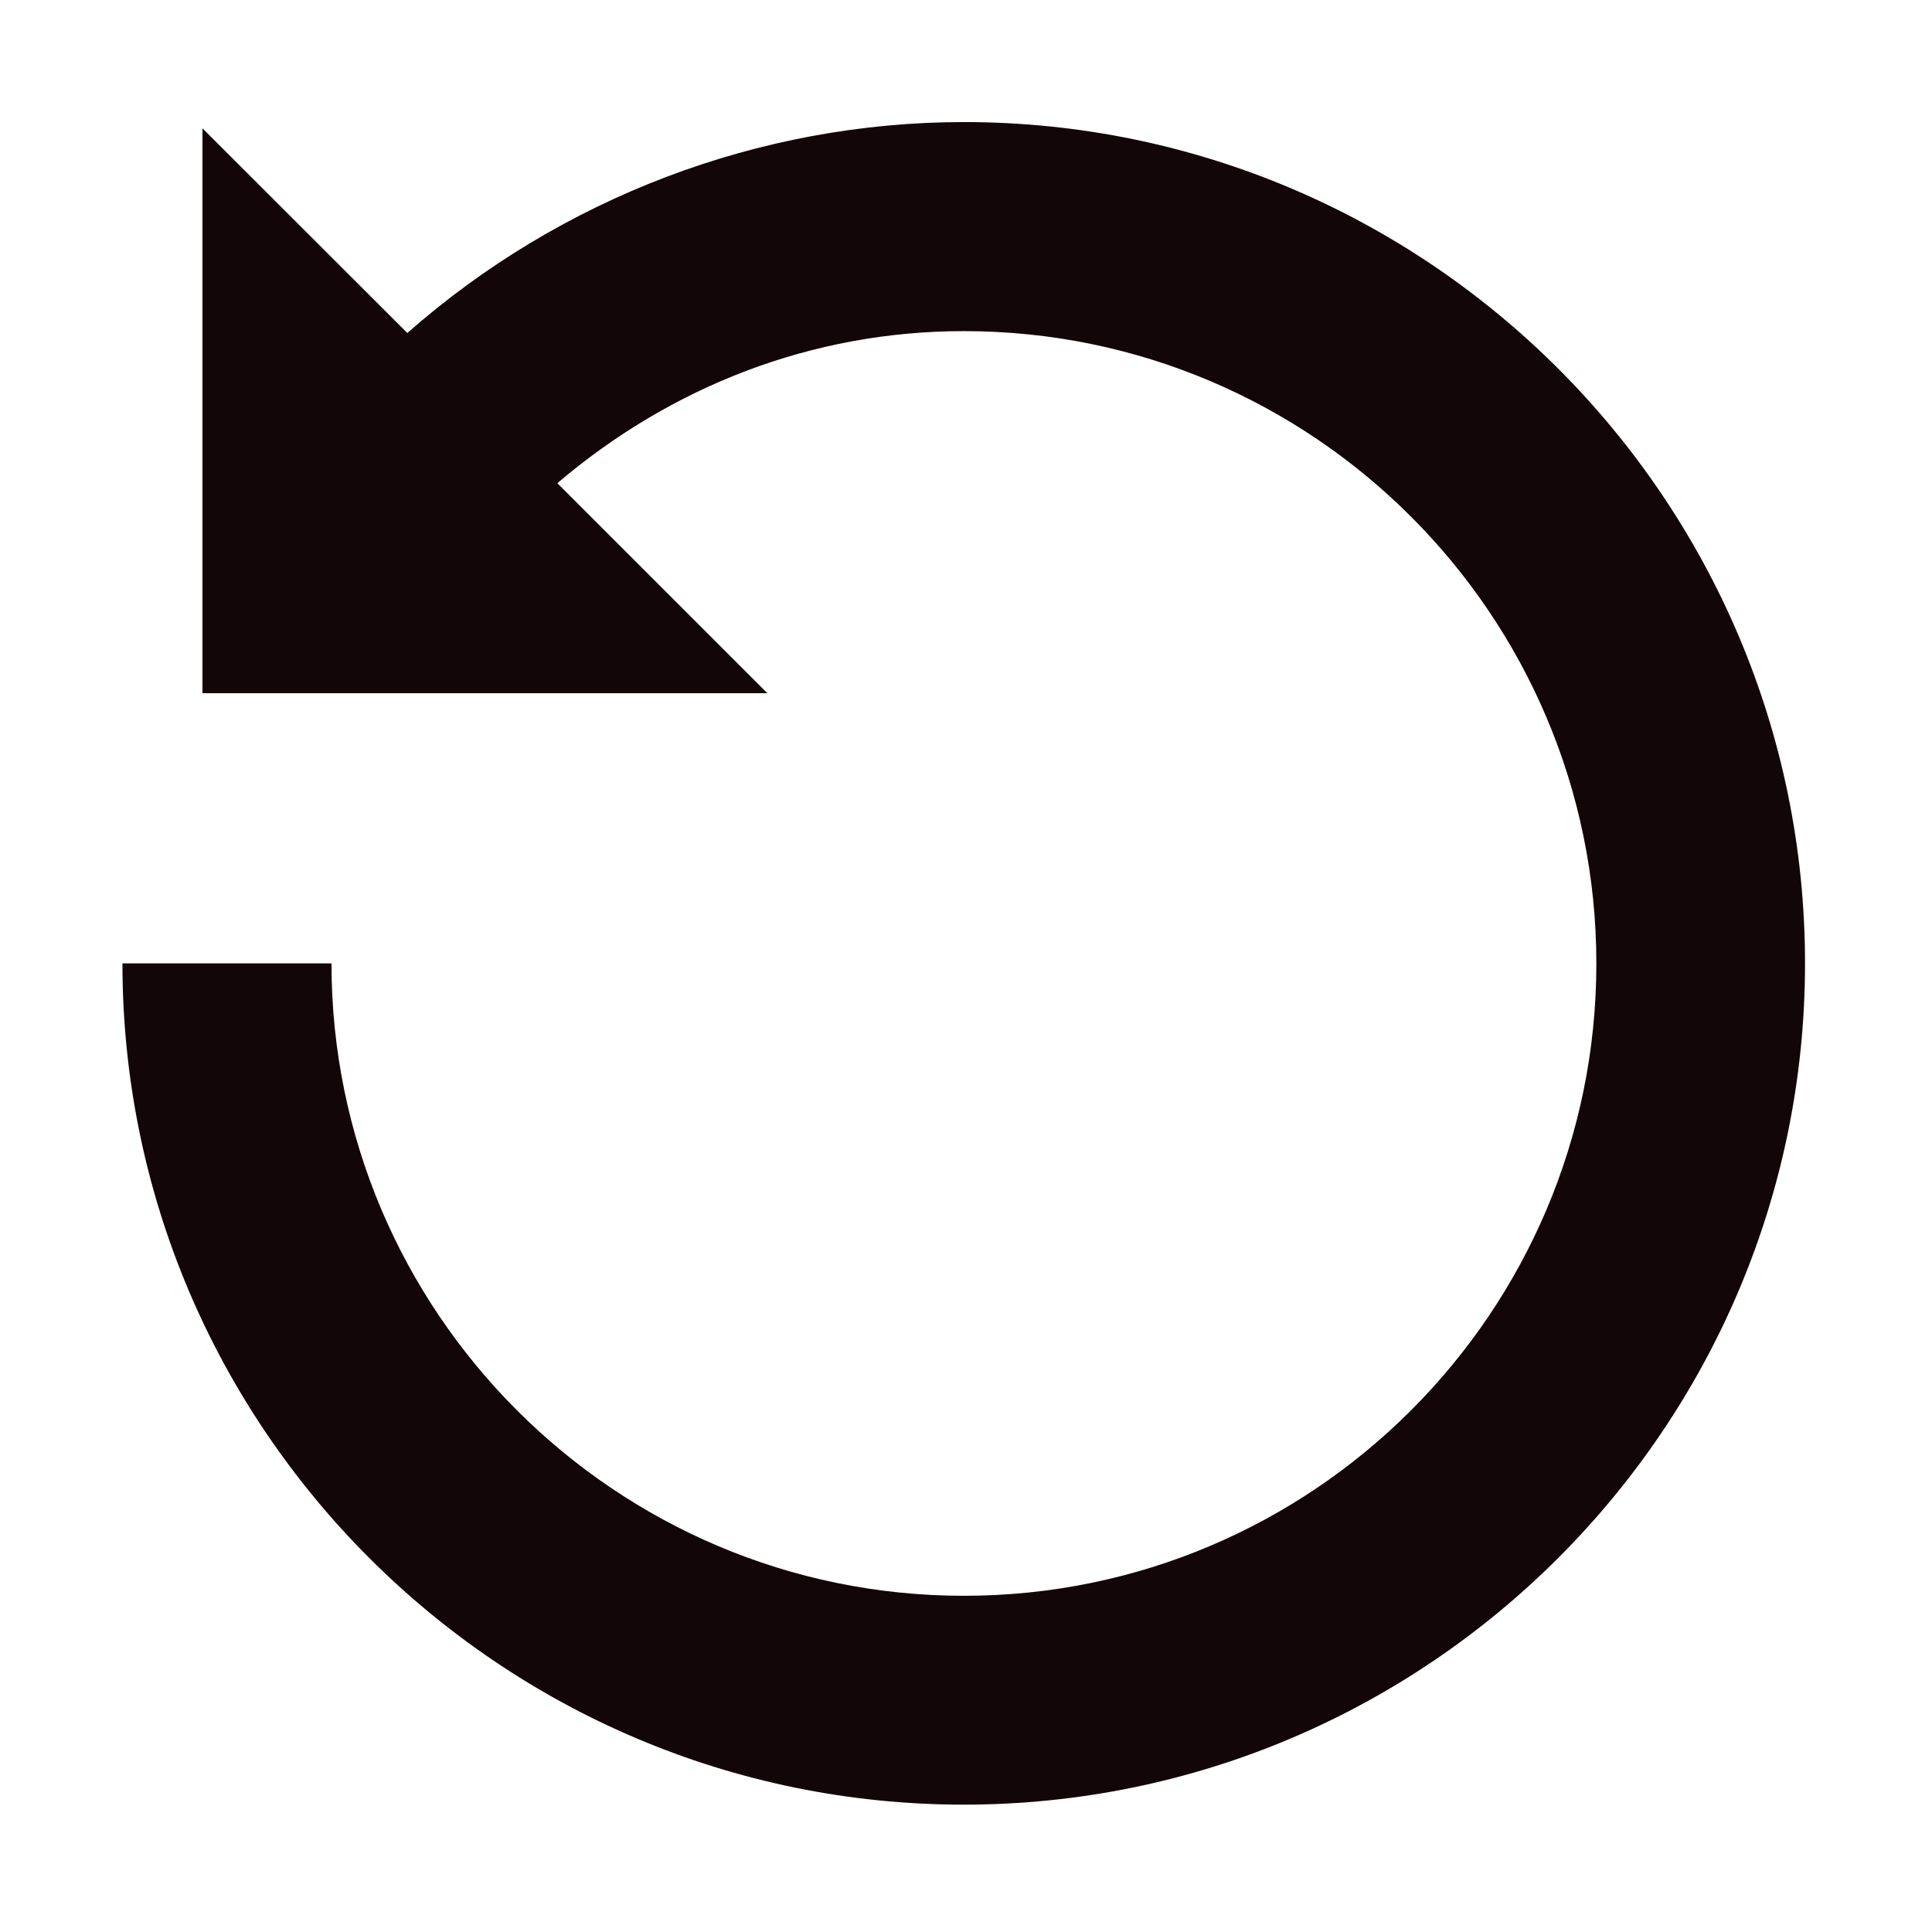
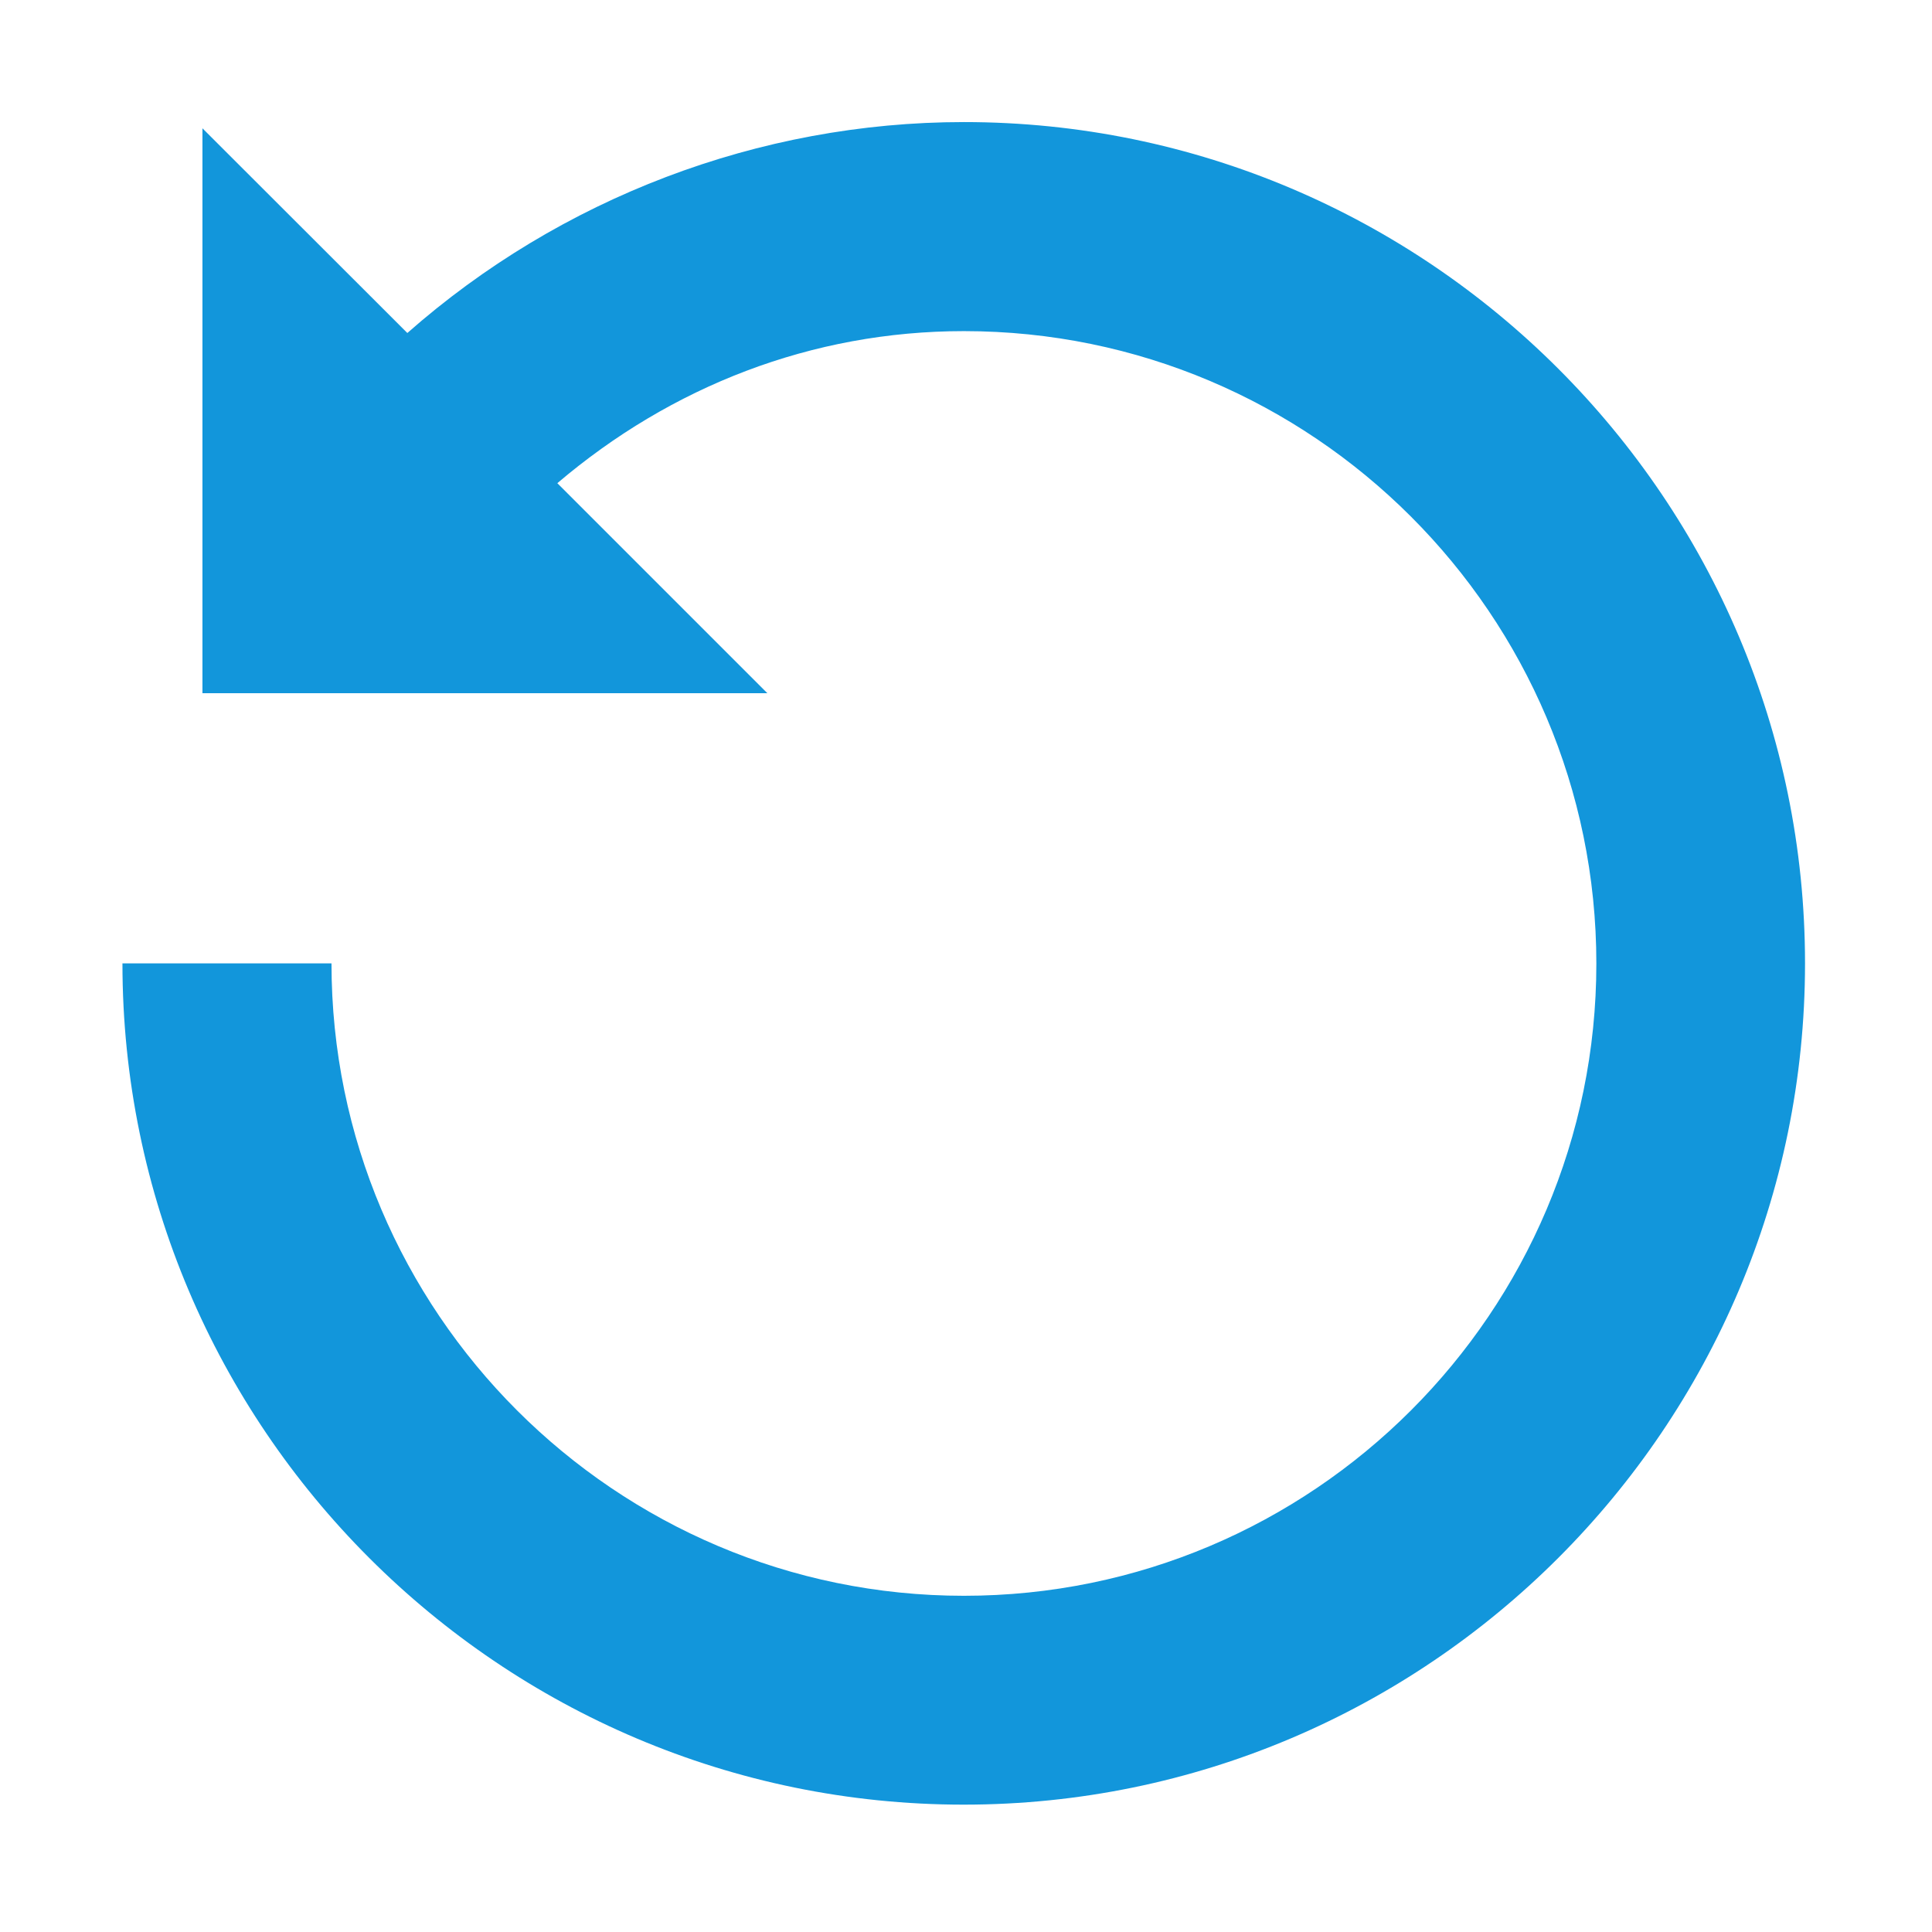
- <svg xmlns="http://www.w3.org/2000/svg" t="1735093612122" class="icon" viewBox="0 0 1024 1024" version="1.1" p-id="5612" width="200" height="200">
-   <path d="M510.9 64.7c-108.7 0-214 40.4-295 111.8L107.3 68v299.4h299.4L295.4 256.1c60.3-51.3 134.9-80.6 215.5-80.6 184.8 0 335.2 150.3 335.2 335.2S695.7 845.8 510.9 845.8 175.7 695.4 175.7 510.6H64.9c0 245.8 200.1 445.9 445.9 445.9s445.9-200.1 445.9-445.9-200-445.9-445.8-445.9z" fill="#130608" p-id="5613" />
+ <svg xmlns="http://www.w3.org/2000/svg" t="1735111770421" class="icon" viewBox="0 0 1024 1024" version="1.1" p-id="1464" width="200" height="200">
+   <path d="M510.9 64.7c-108.7 0-214 40.4-295 111.8L107.3 68v299.4h299.4L295.4 256.1c60.3-51.3 134.9-80.6 215.5-80.6 184.8 0 335.2 150.3 335.2 335.2S695.7 845.8 510.9 845.8 175.7 695.4 175.7 510.6H64.9c0 245.8 200.1 445.9 445.9 445.9s445.9-200.1 445.9-445.9-200-445.9-445.8-445.9z" fill="#1296db" p-id="1465" />
</svg>
